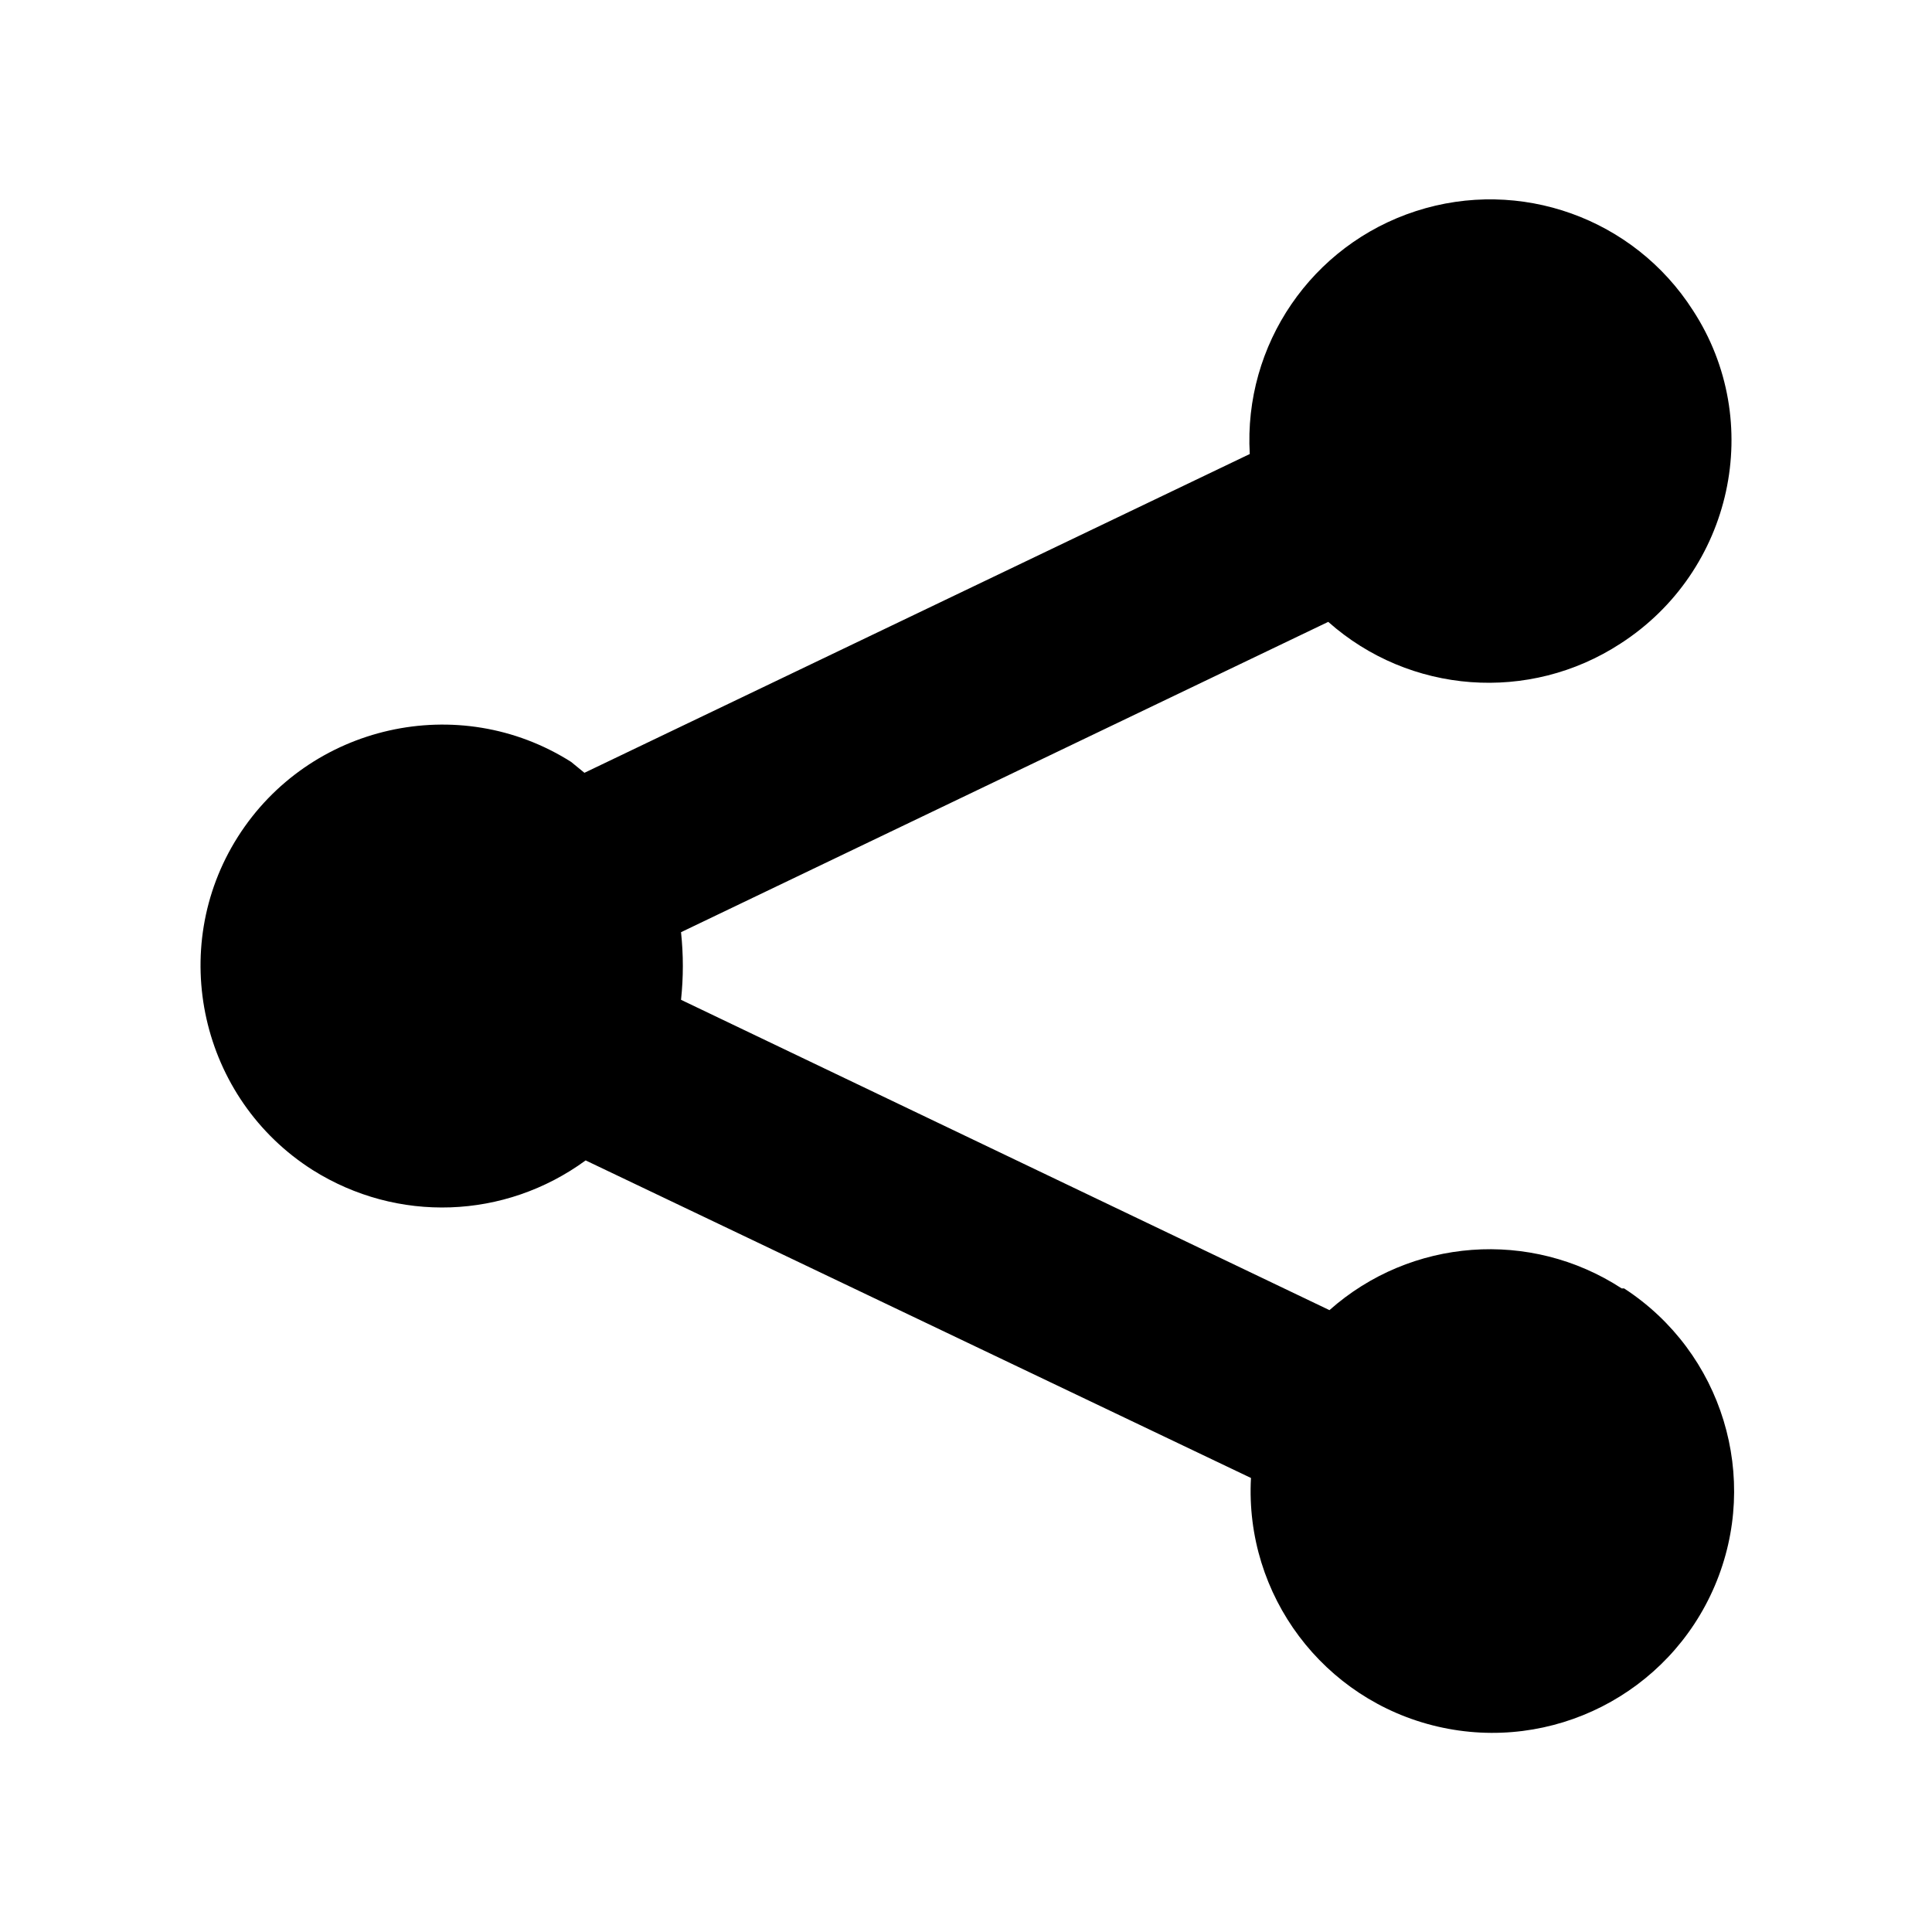
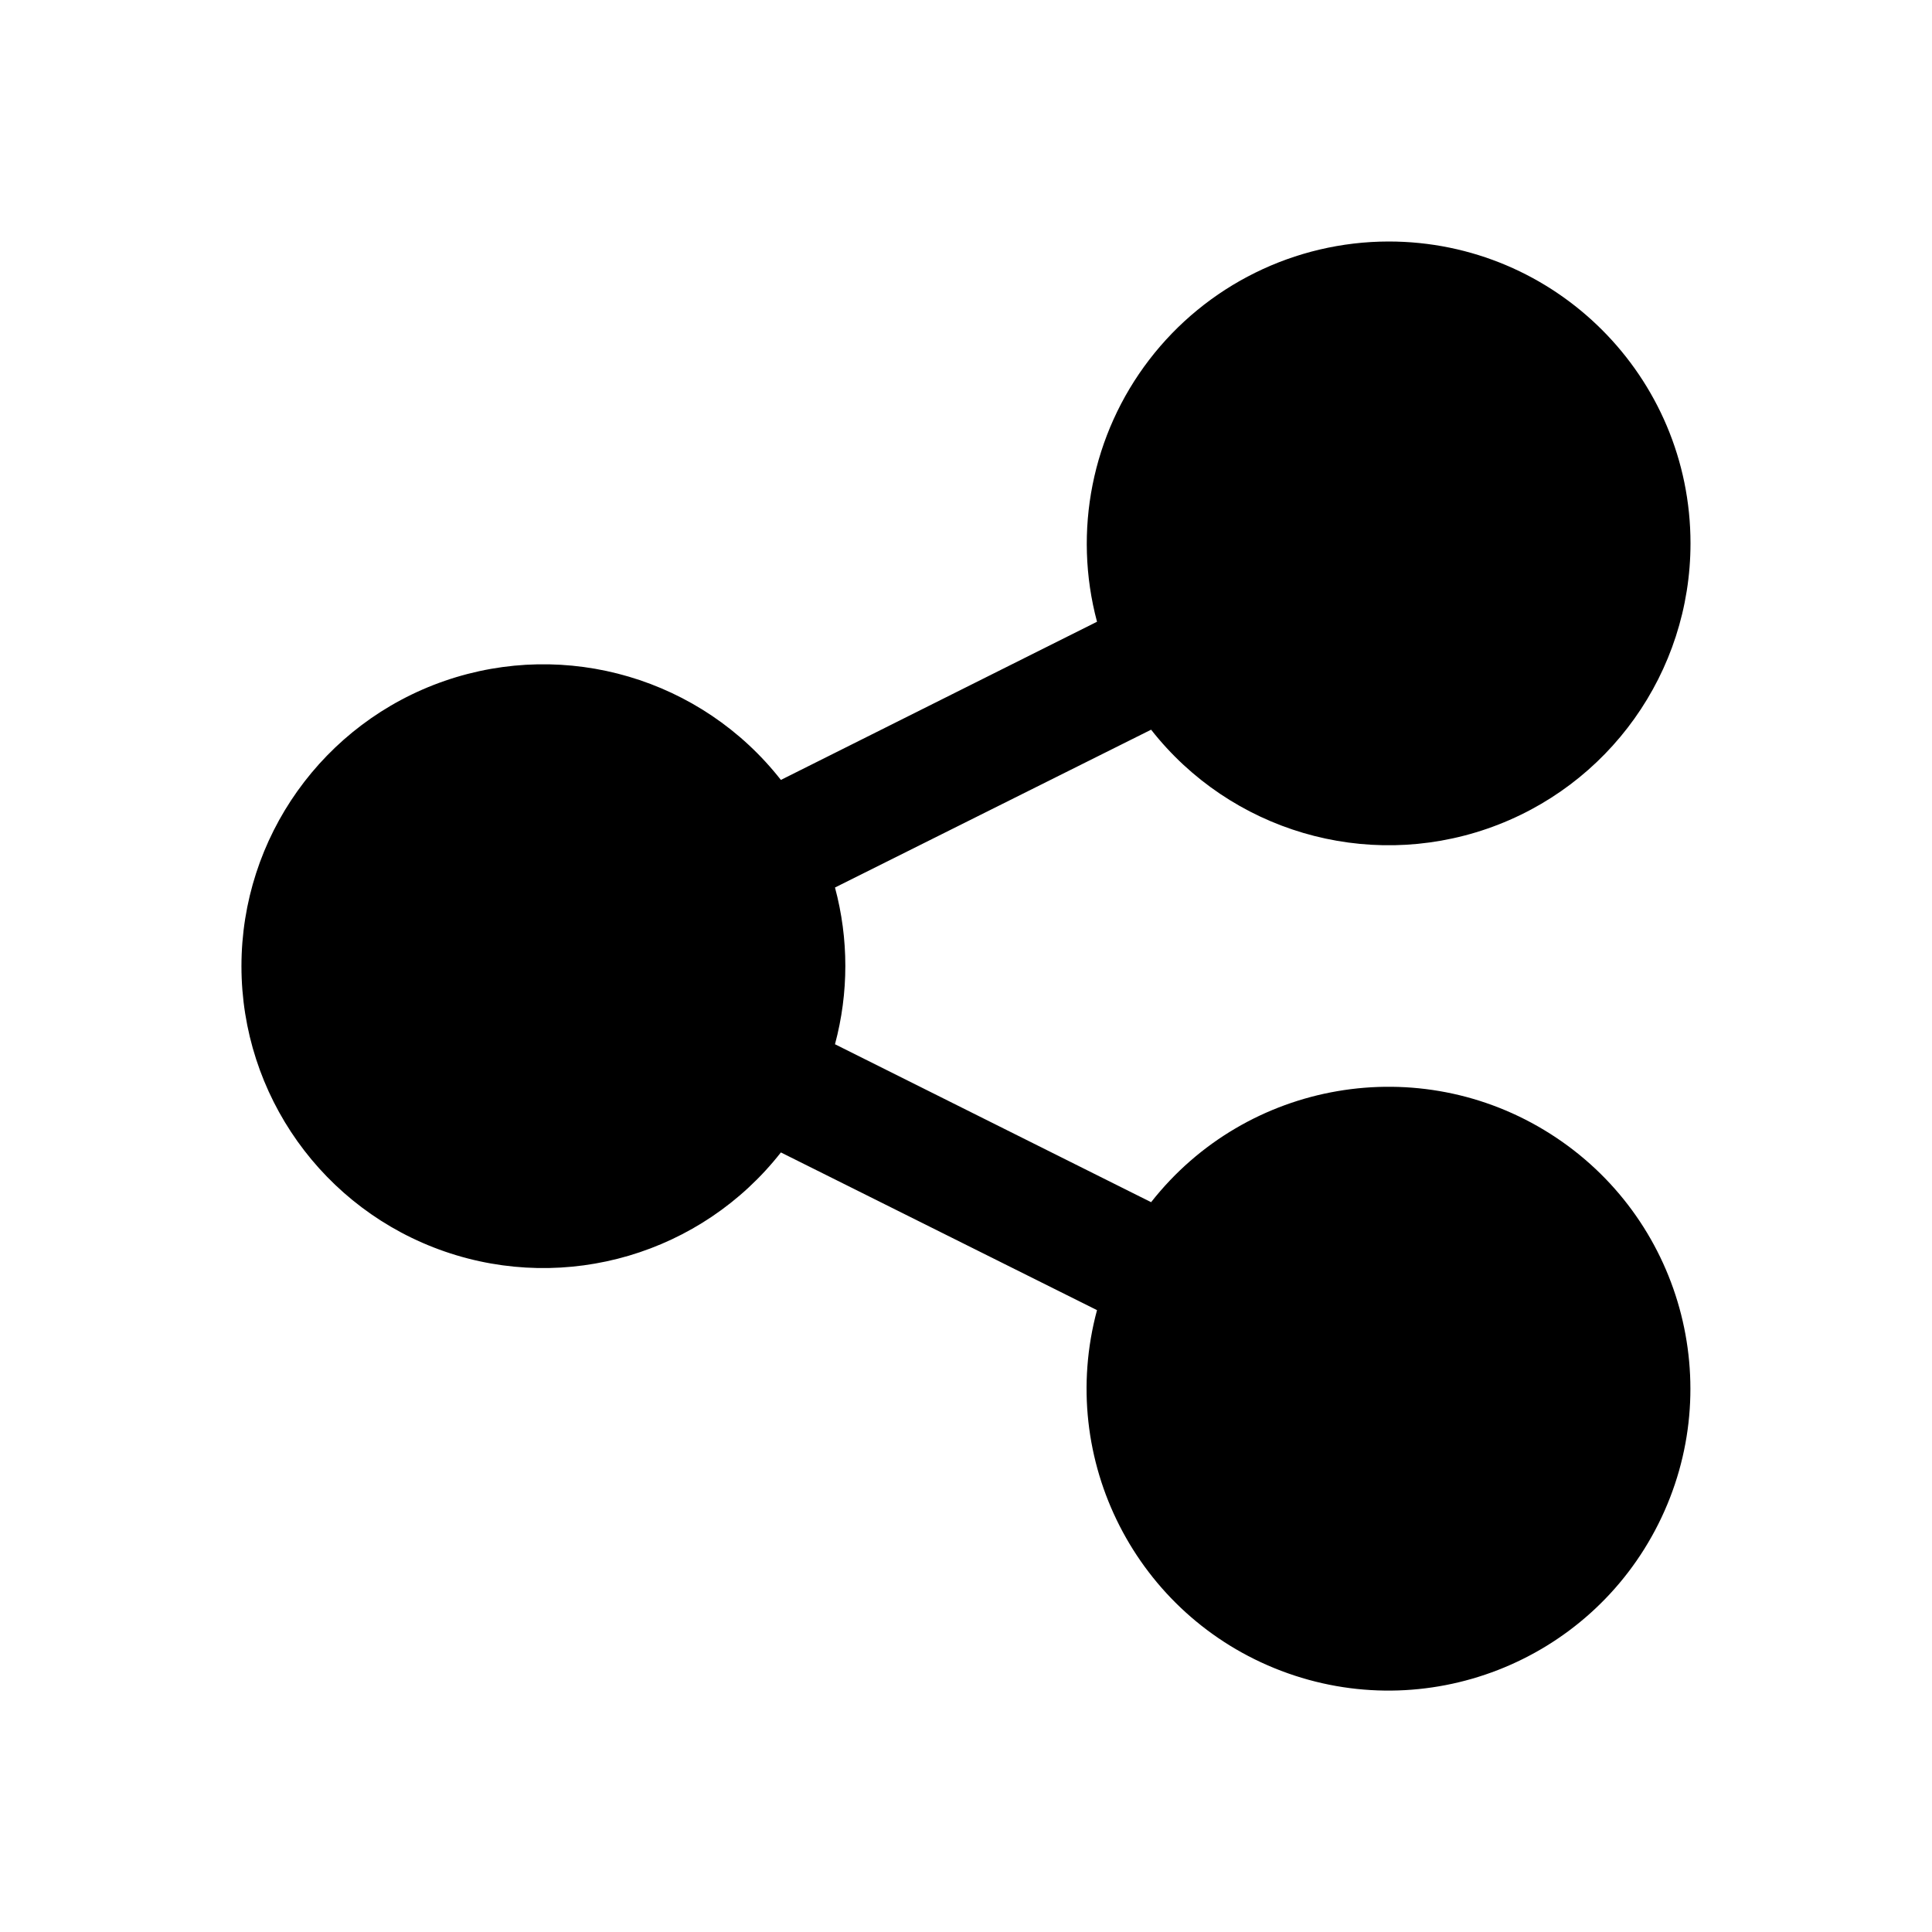
<svg xmlns="http://www.w3.org/2000/svg" fill="none" viewBox="0 0 16 16">
-   <path fill="currentColor" d="M13.43 10.67a2 2 0 0 0-2.42.18L5.64 8.28c.02-.19.02-.37 0-.56L11 5.15a2 2 0 0 0 2.42.18c.93-.6 1.2-1.84.6-2.76a1.994 1.994 0 0 0-3.67 1.19L4.84 6.4l-.11-.09c-.93-.59-2.17-.31-2.76.62s-.31 2.17.62 2.76c.7.44 1.59.41 2.26-.08l5.51 2.63a2.002 2.002 0 1 0 3.09-1.57z" />
+   <path fill="currentColor" d="M14 4.5a2.5 2.5 0 0 1-4.467 1.543L6.915 7.35a2.5 2.5 0 0 1 0 1.298l2.618 1.308a2.5 2.5 0 1 1-.448.894L6.467 9.544a2.5 2.5 0 1 1 0-3.085l2.618-1.31A2.503 2.503 0 0 1 11.5 2 2.5 2.5 0 0 1 14 4.5" />
</svg>
